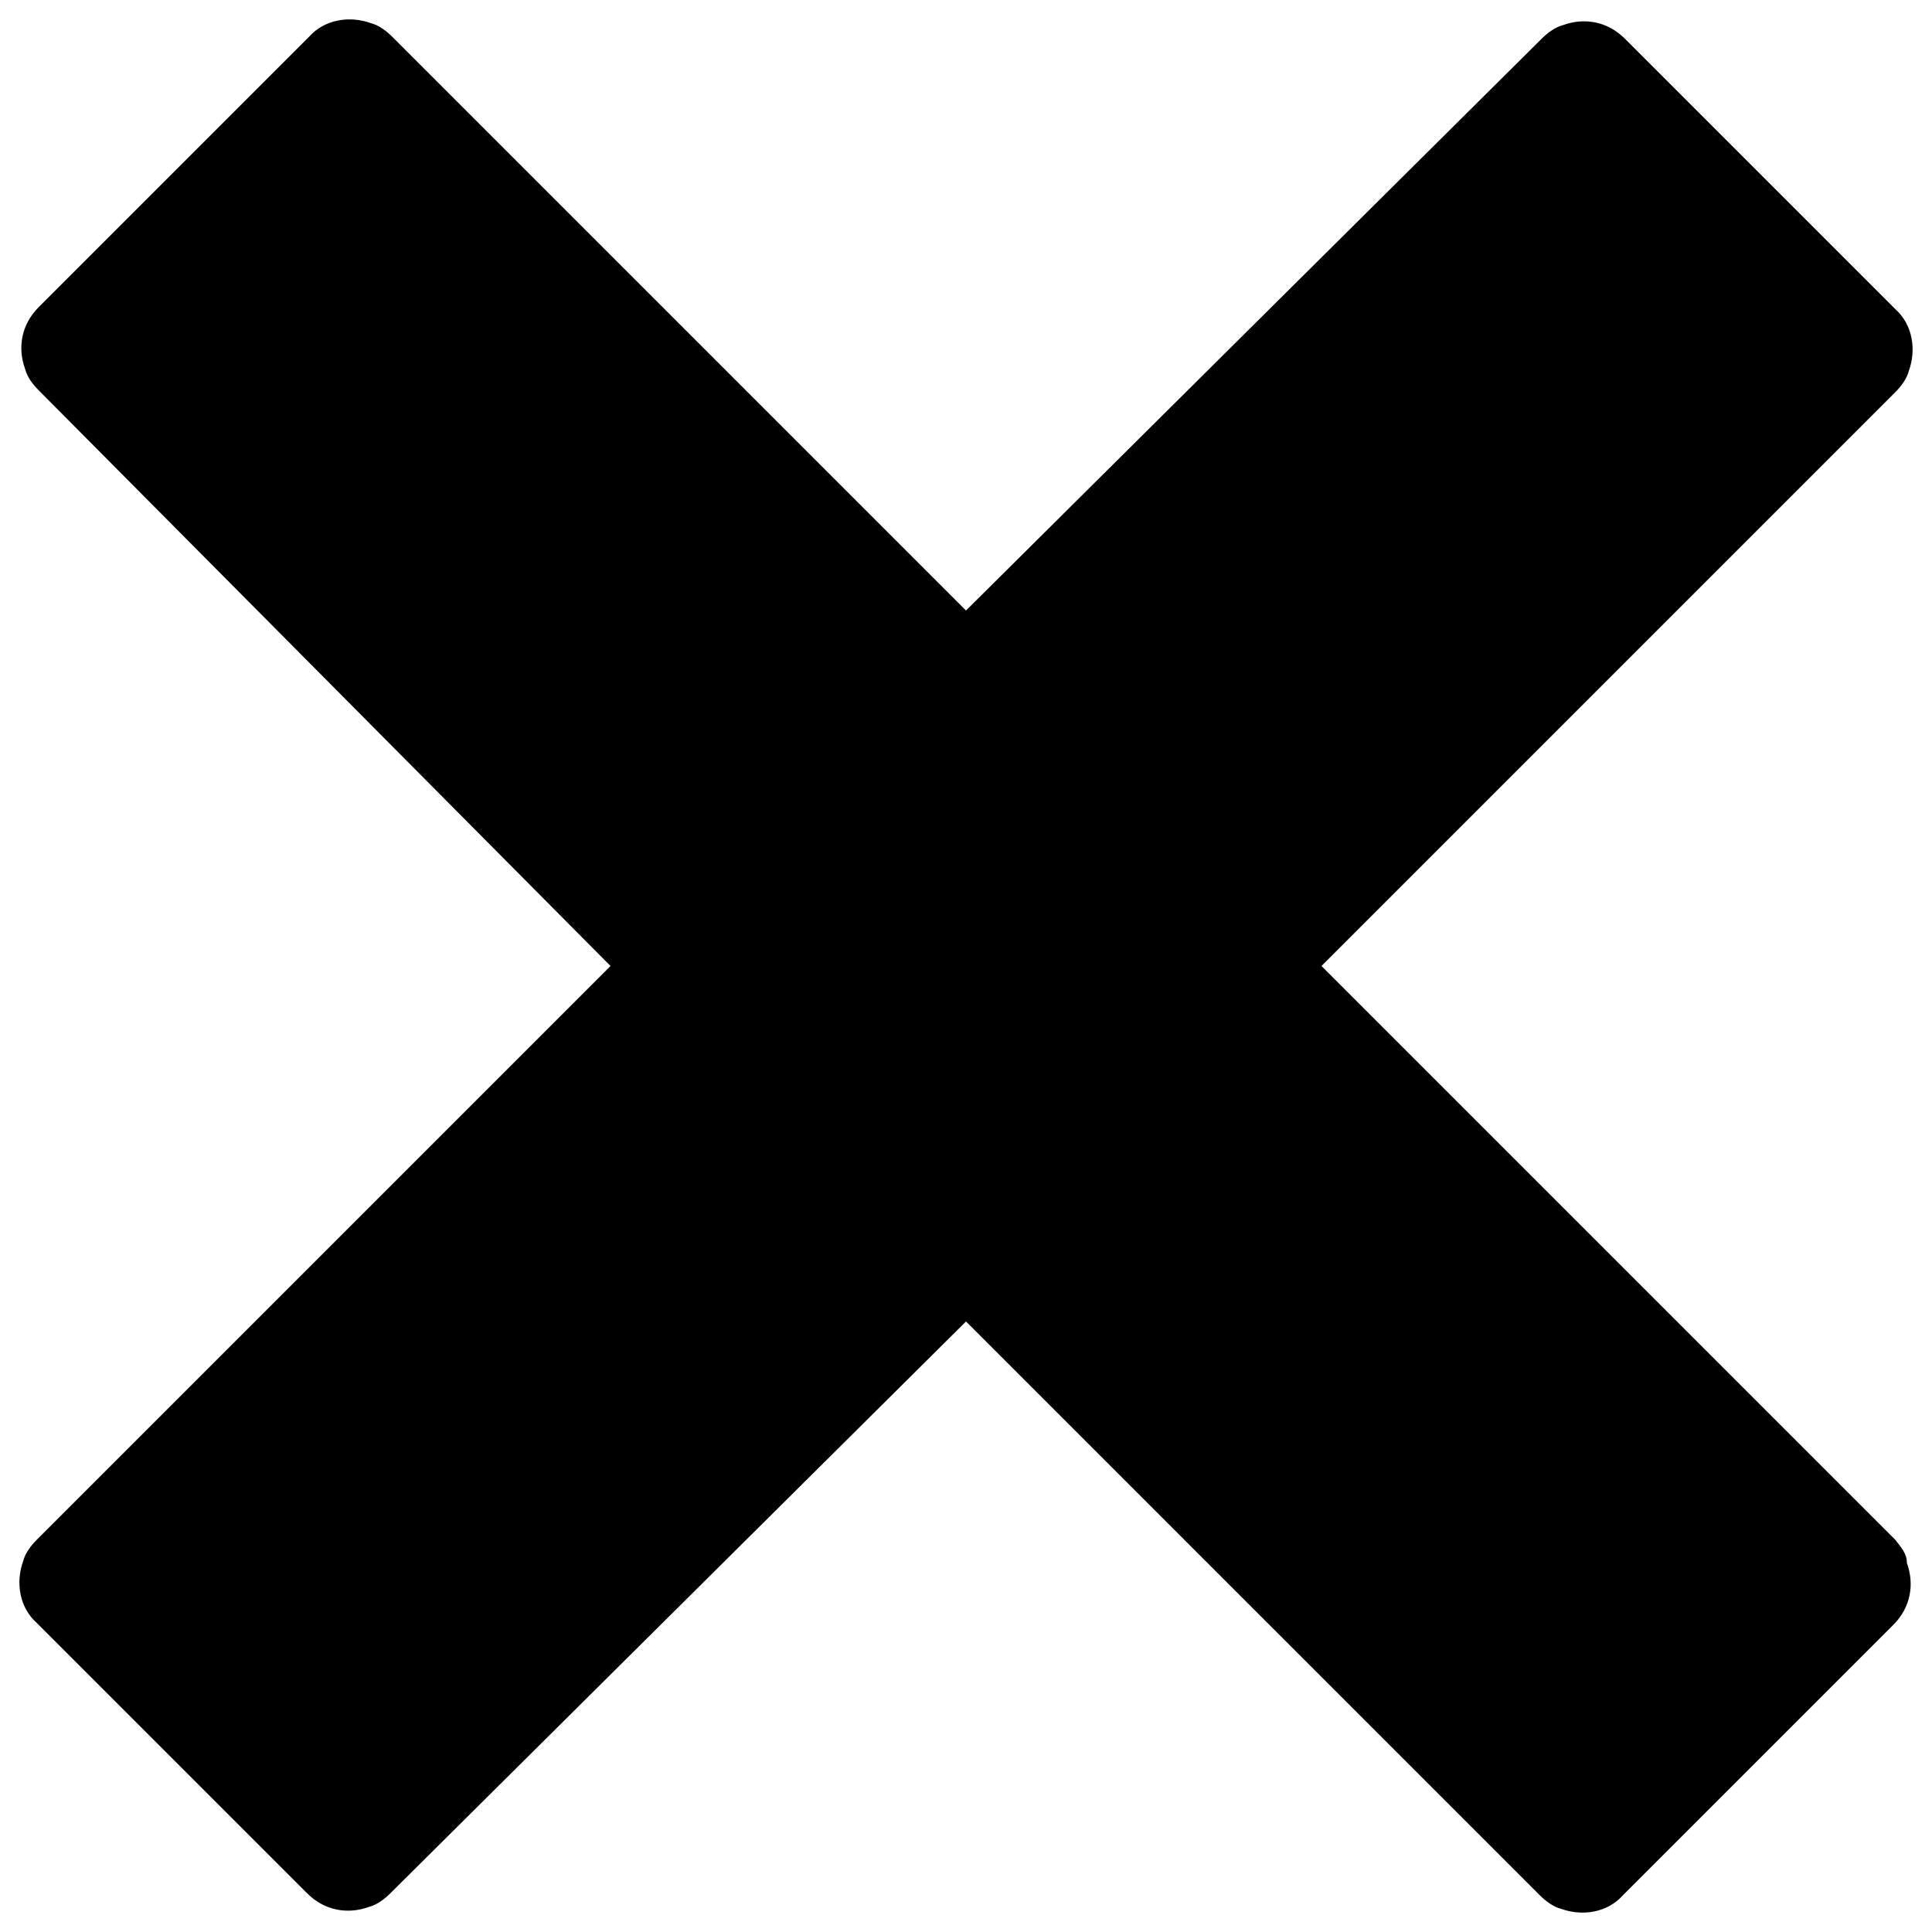
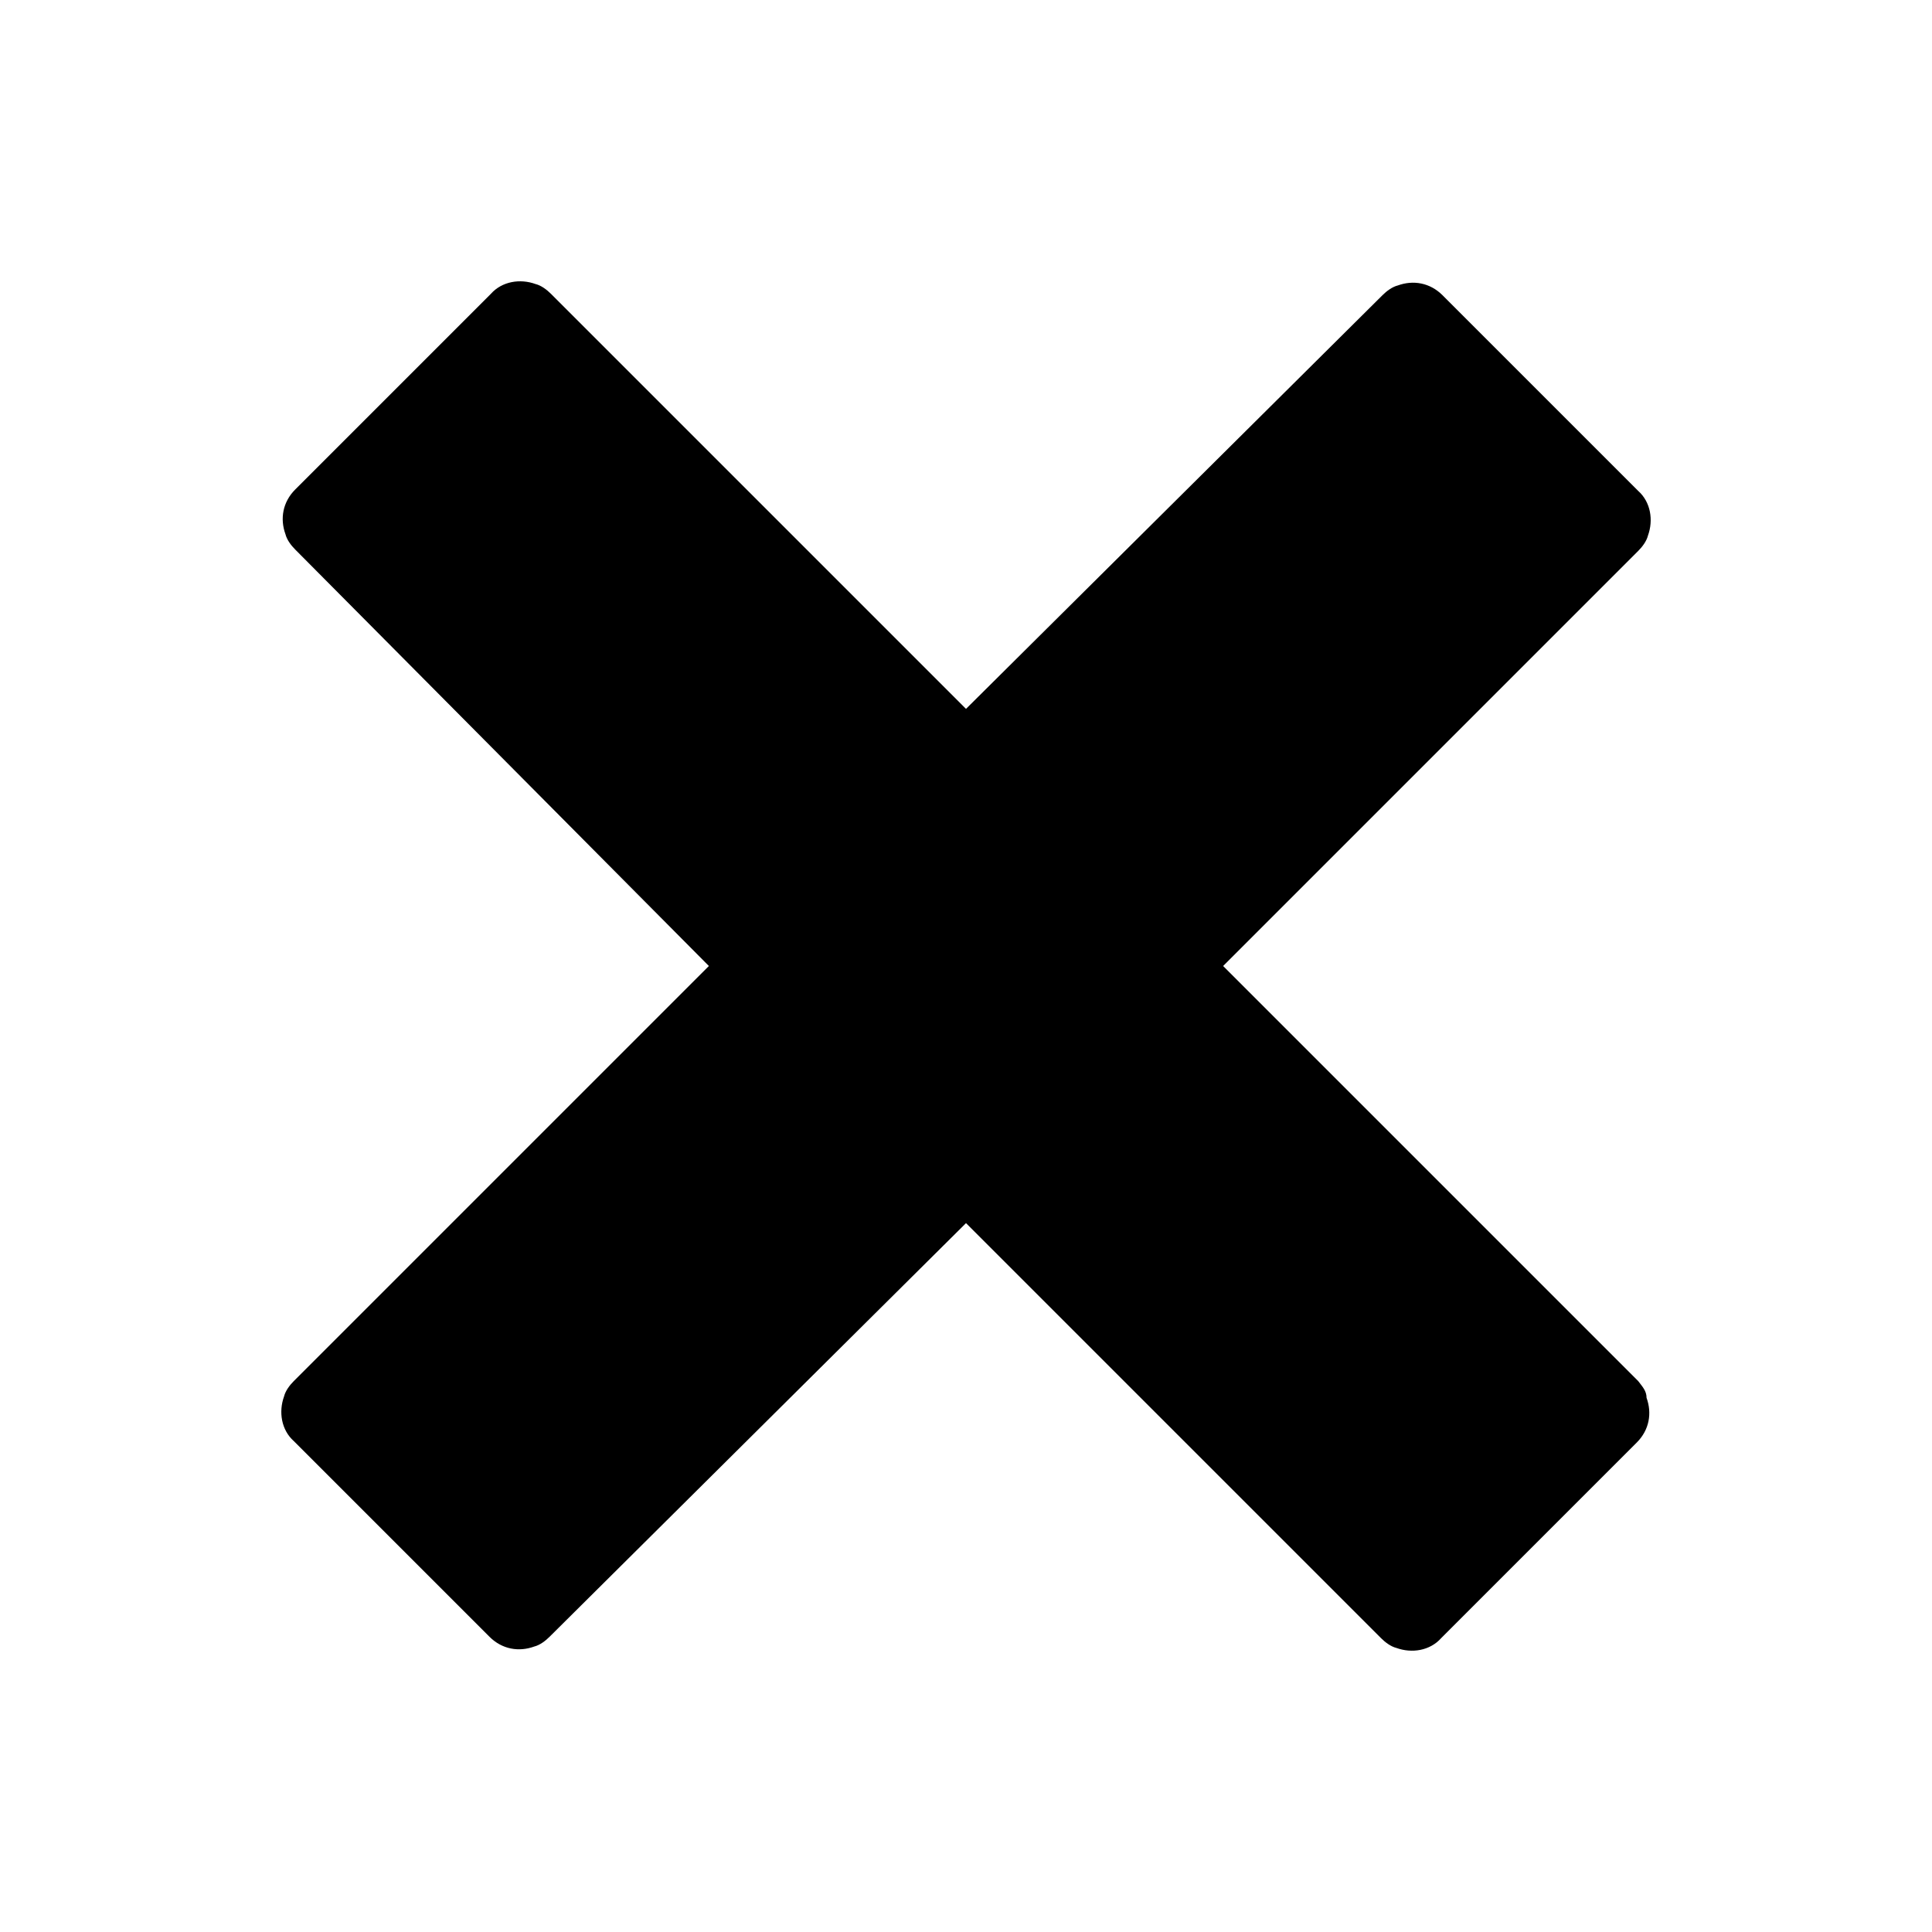
- <svg xmlns="http://www.w3.org/2000/svg" width="1200pt" height="1200pt" version="1.1" viewBox="0 0 1200 1200">
-   <path d="m1177.2 956.4-356.4-356.4 356.4-356.4c3.602-3.602 7.199-8.398 8.398-13.199 4.801-13.199 2.398-28.801-8.398-38.398l-168-168c-10.801-10.801-25.199-13.199-38.398-8.398-4.801 1.199-9.602 4.801-13.199 8.398l-357.6 355.2-356.4-356.4c-3.602-3.602-8.398-7.199-13.199-8.398-13.199-4.801-28.801-2.398-38.398 8.398l-168 168c-10.801 10.801-13.199 25.199-8.398 38.398 1.199 4.801 4.801 9.602 8.398 13.199l355.2 357.6-356.4 356.4c-3.602 3.602-7.199 8.398-8.398 13.199-4.801 13.199-2.398 28.801 8.398 38.398l168 168c10.801 10.801 25.199 13.199 38.398 8.398 4.801-1.199 9.602-4.801 13.199-8.398l357.6-355.2 356.4 356.4c3.602 3.602 8.398 7.199 13.199 8.398 13.199 4.801 28.801 2.398 38.398-8.398l168-168c10.801-10.801 13.199-25.199 8.398-38.398 0.004-6-3.594-9.602-7.195-14.402z" />
+ <svg xmlns="http://www.w3.org/2000/svg" width="1200pt" height="1200pt" version="1.1" viewBox="0 0 1200 1200" id="svg615">
+   <defs id="defs619" />
+   <path d="M 1017.496,857.788 759.708,600 1017.496,342.212 c 2.605,-2.605 5.207,-6.075 6.075,-9.547 3.472,-9.547 1.735,-20.832 -6.075,-27.774 L 895.98,183.375 c -7.812,-7.812 -18.227,-9.547 -27.774,-6.075 -3.472,0.867 -6.945,3.472 -9.547,6.075 L 600.003,440.295 342.215,182.507 c -2.605,-2.605 -6.075,-5.207 -9.547,-6.075 -9.547,-3.472 -20.832,-1.735 -27.774,6.075 L 183.378,304.023 c -7.812,7.812 -9.547,18.227 -6.075,27.774 0.867,3.472 3.472,6.945 6.075,9.547 L 440.298,600 182.51,857.788 c -2.605,2.605 -5.207,6.075 -6.075,9.547 -3.472,9.547 -1.735,20.832 6.075,27.774 L 304.026,1016.625 c 7.812,7.812 18.227,9.547 27.774,6.075 3.472,-0.867 6.945,-3.473 9.547,-6.075 L 600.003,759.705 857.791,1017.493 c 2.605,2.605 6.075,5.207 9.547,6.075 9.547,3.472 20.832,1.735 27.774,-6.075 L 1016.628,895.977 c 7.812,-7.812 9.547,-18.227 6.075,-27.774 0,-4.34 -2.599,-6.945 -5.205,-10.417 z" id="path613" style="stroke-width:0.723" />
</svg>
